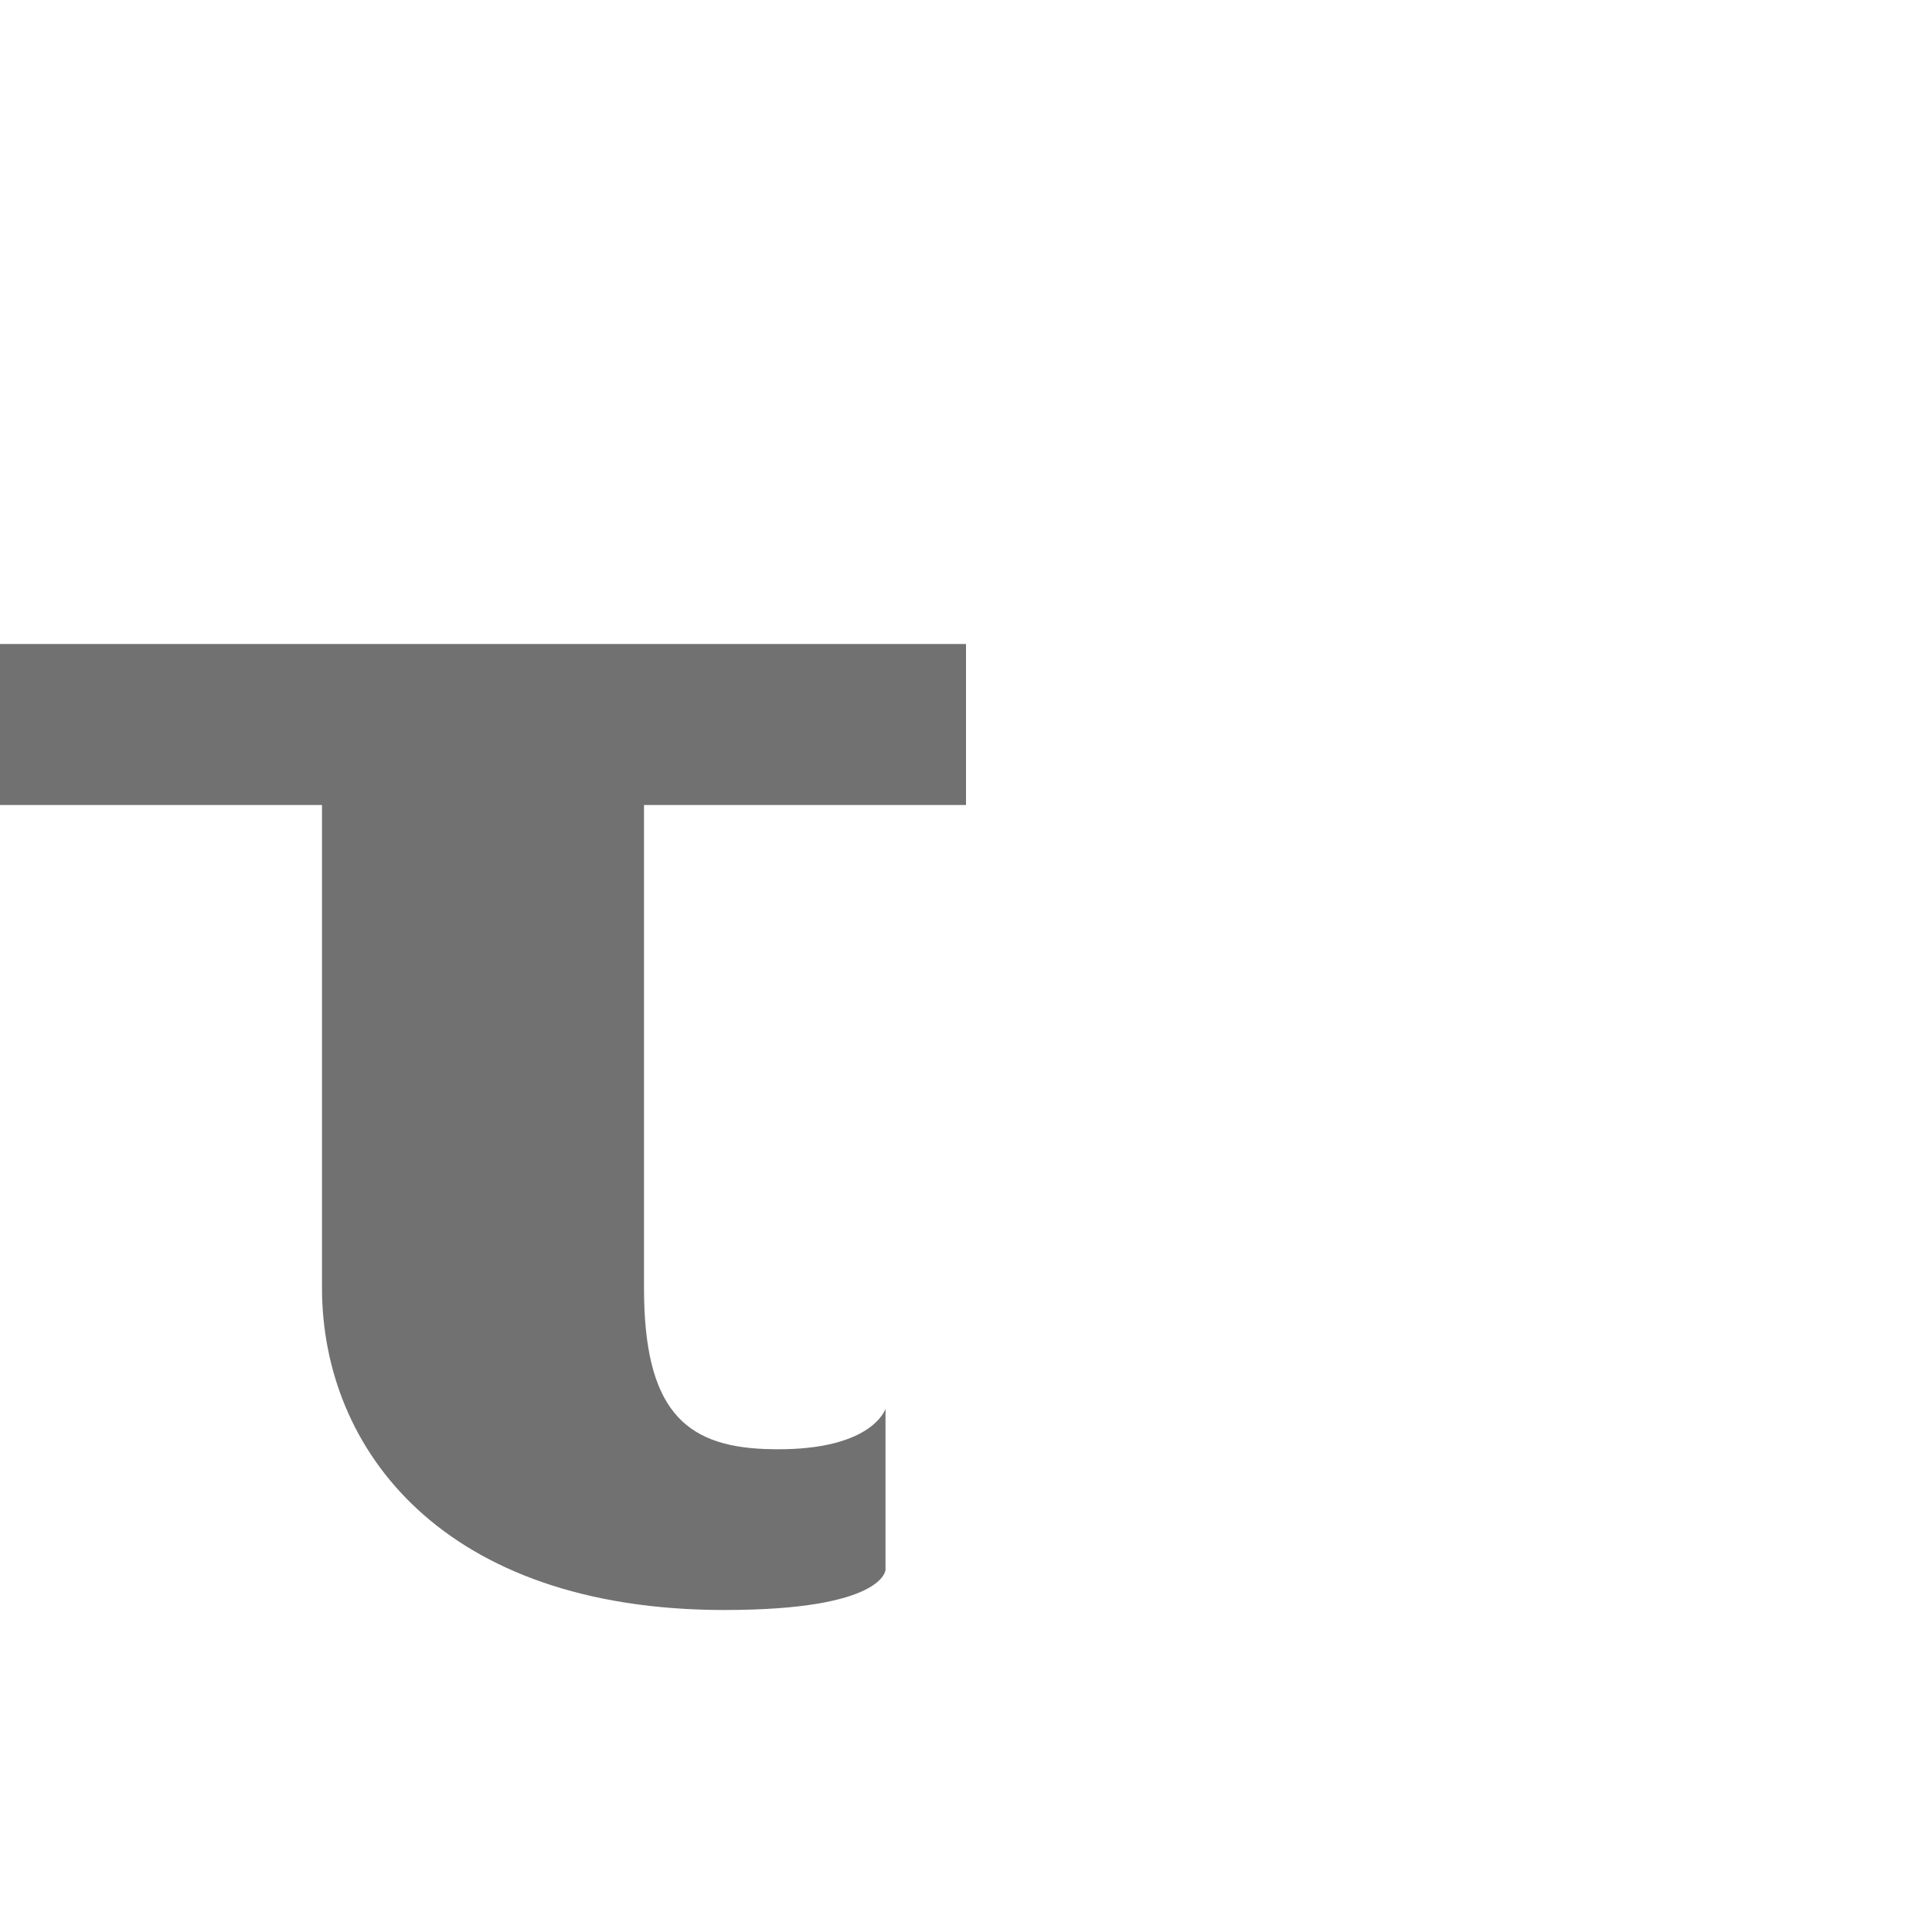
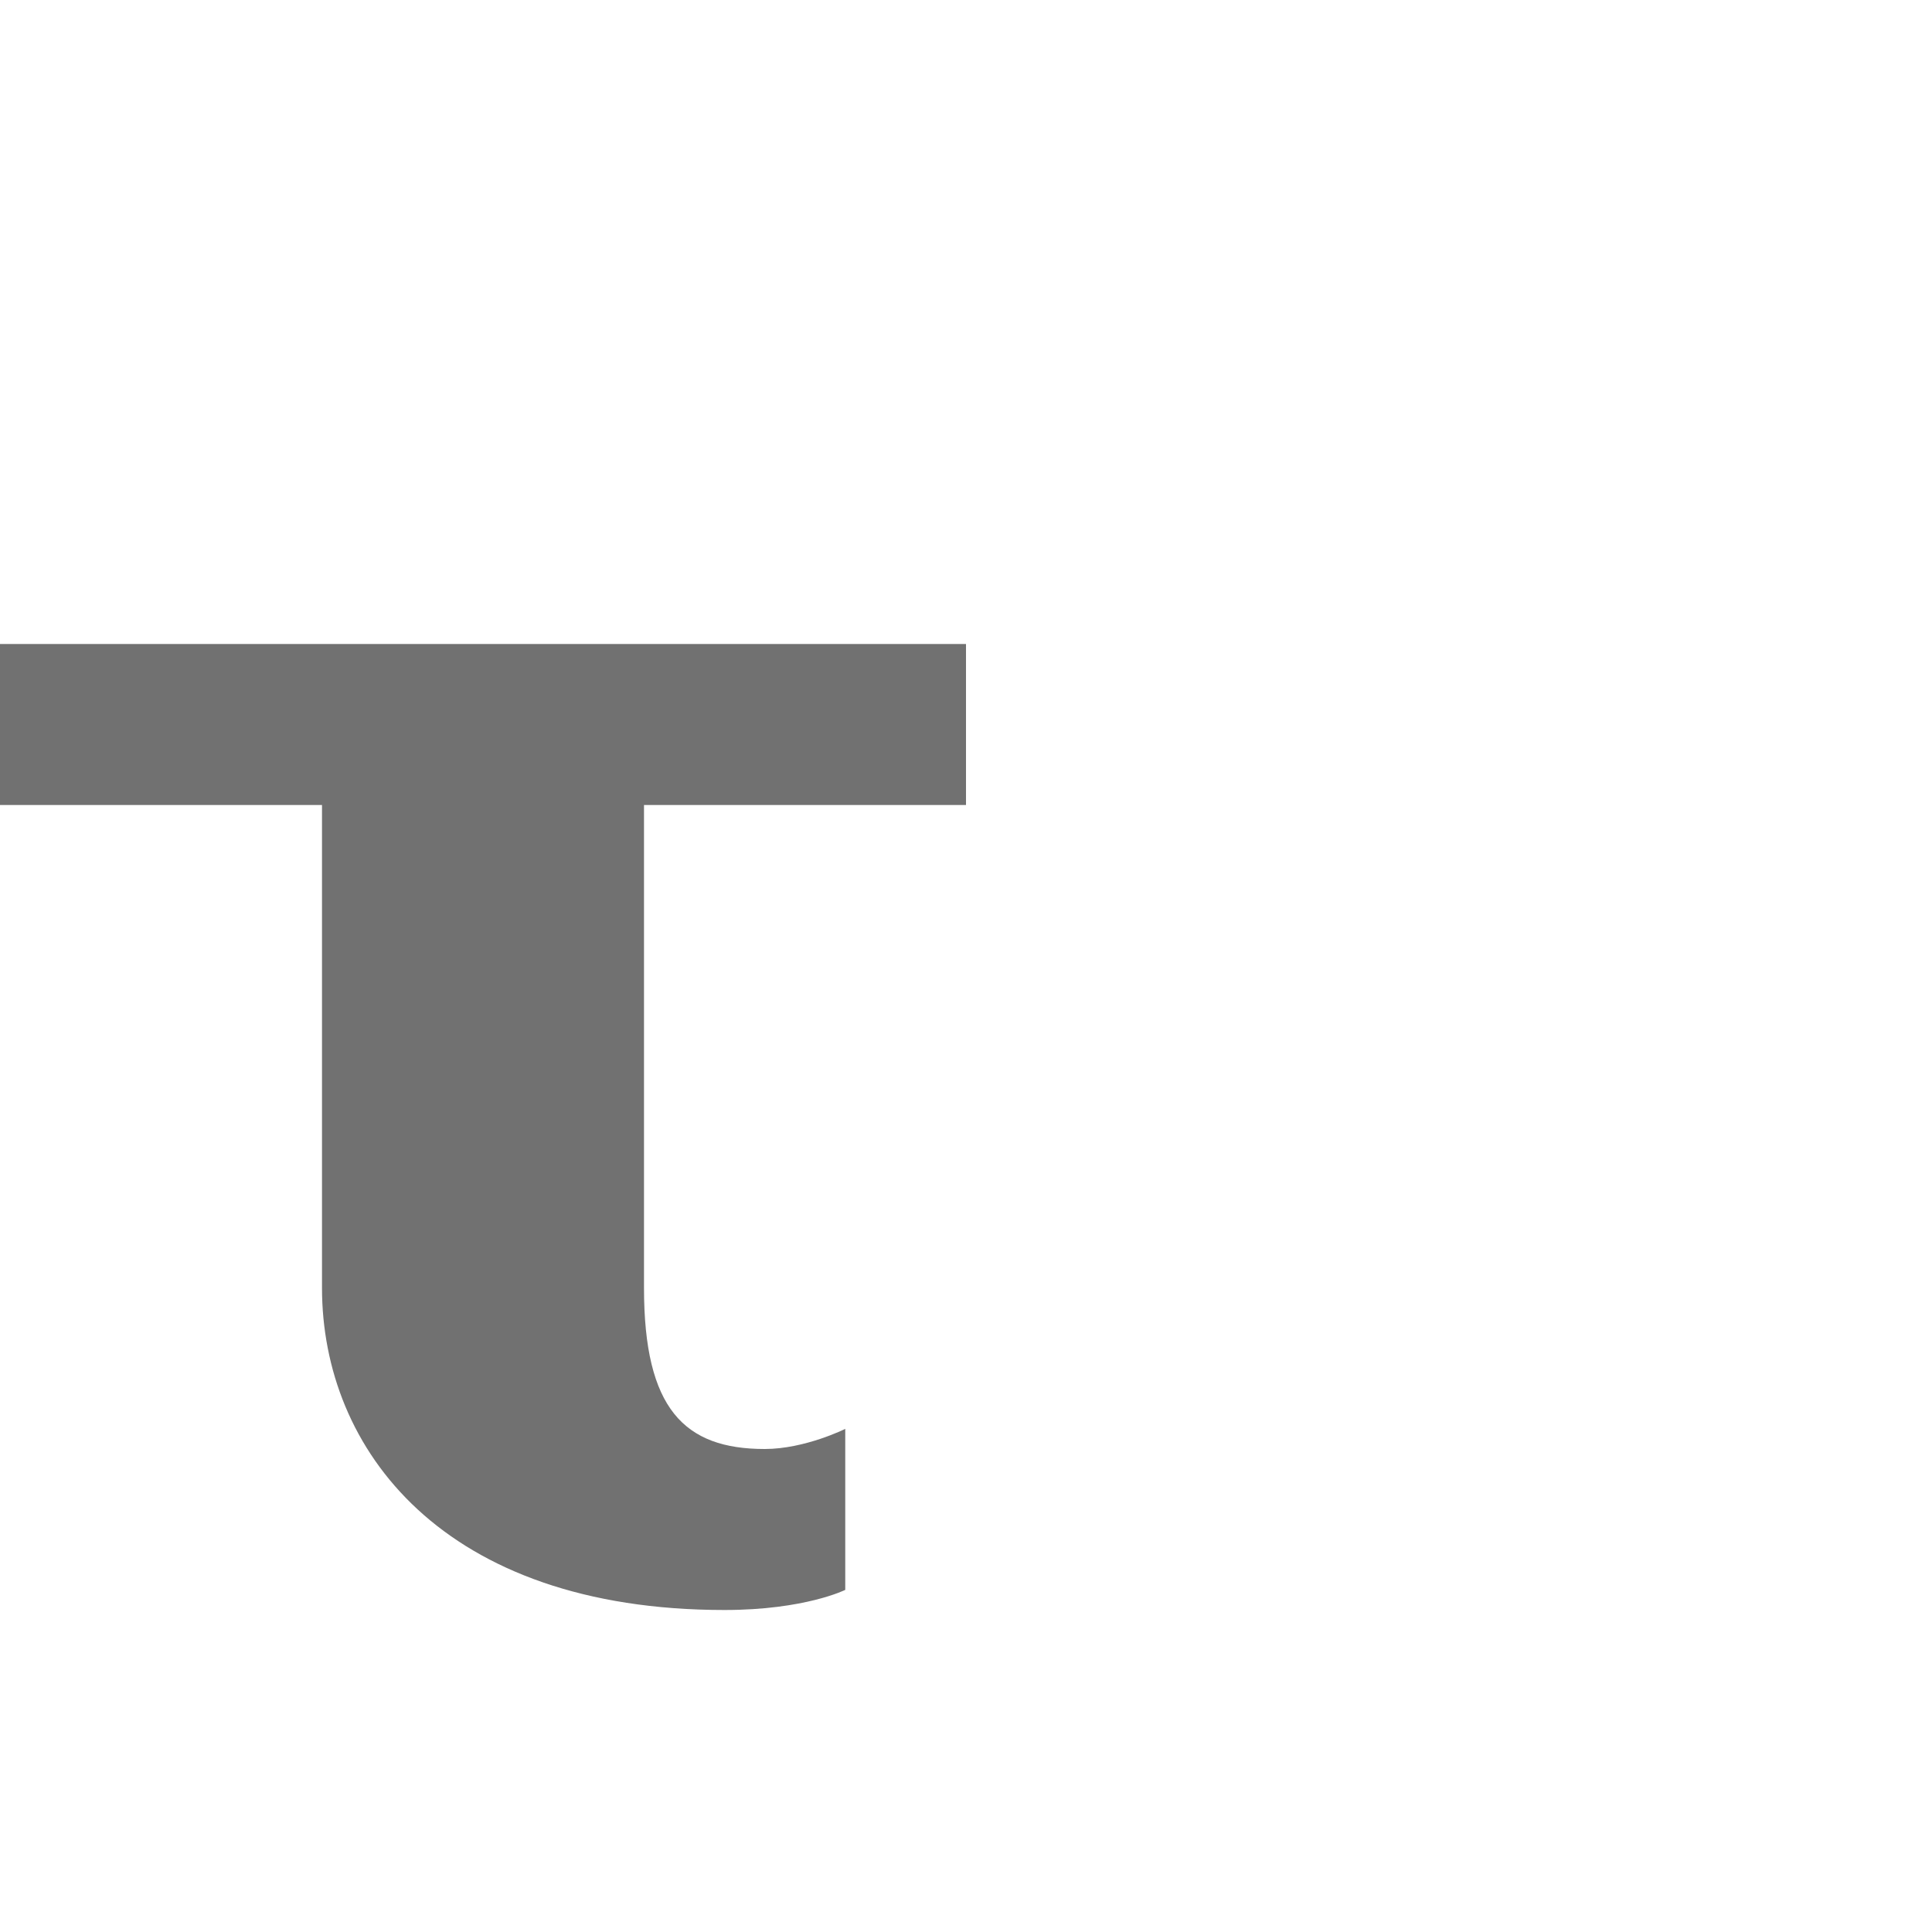
- <svg xmlns="http://www.w3.org/2000/svg" width="1200" height="1200" viewBox="0 0 1200 1200" version="1.1" id="svg1">
+ <svg xmlns="http://www.w3.org/2000/svg" width="1200" height="1200" viewBox="0 0 1200 1200" version="1.1" id="svg1" xml:space="preserve">
  <defs id="defs1" />
  <g id="layer1">
-     <path id="path2" style="fill:#000000;fill-opacity:0.555;fill-rule:evenodd;stroke-width:1" d="M 0 400 L 0 500 L 200 500 L 200 800 C 200 900 275 1000 450 1000 C 549.557 1000 550 975 550 975 L 550 875 C 550 875 541.663 902.544 475 900 C 425.036 898.093 400 875 400 800 L 400 500 L 600 500 L 600 400 L 400 400 L 200 400 L 0 400 z " />
+     <path id="path2" style="fill:#000000;fill-opacity:0.555;fill-rule:evenodd;stroke-width:1" d="m 0,400 v 100 h 200 v 300 c 0,100 75,200 250,200 50,0 75,-12.5 75,-12.5 v -100 c 0,0 -25,12.5 -50,12.5 -50,0 -75,-25 -75,-100 V 500 H 600 V 400 Z" />
  </g>
</svg>
